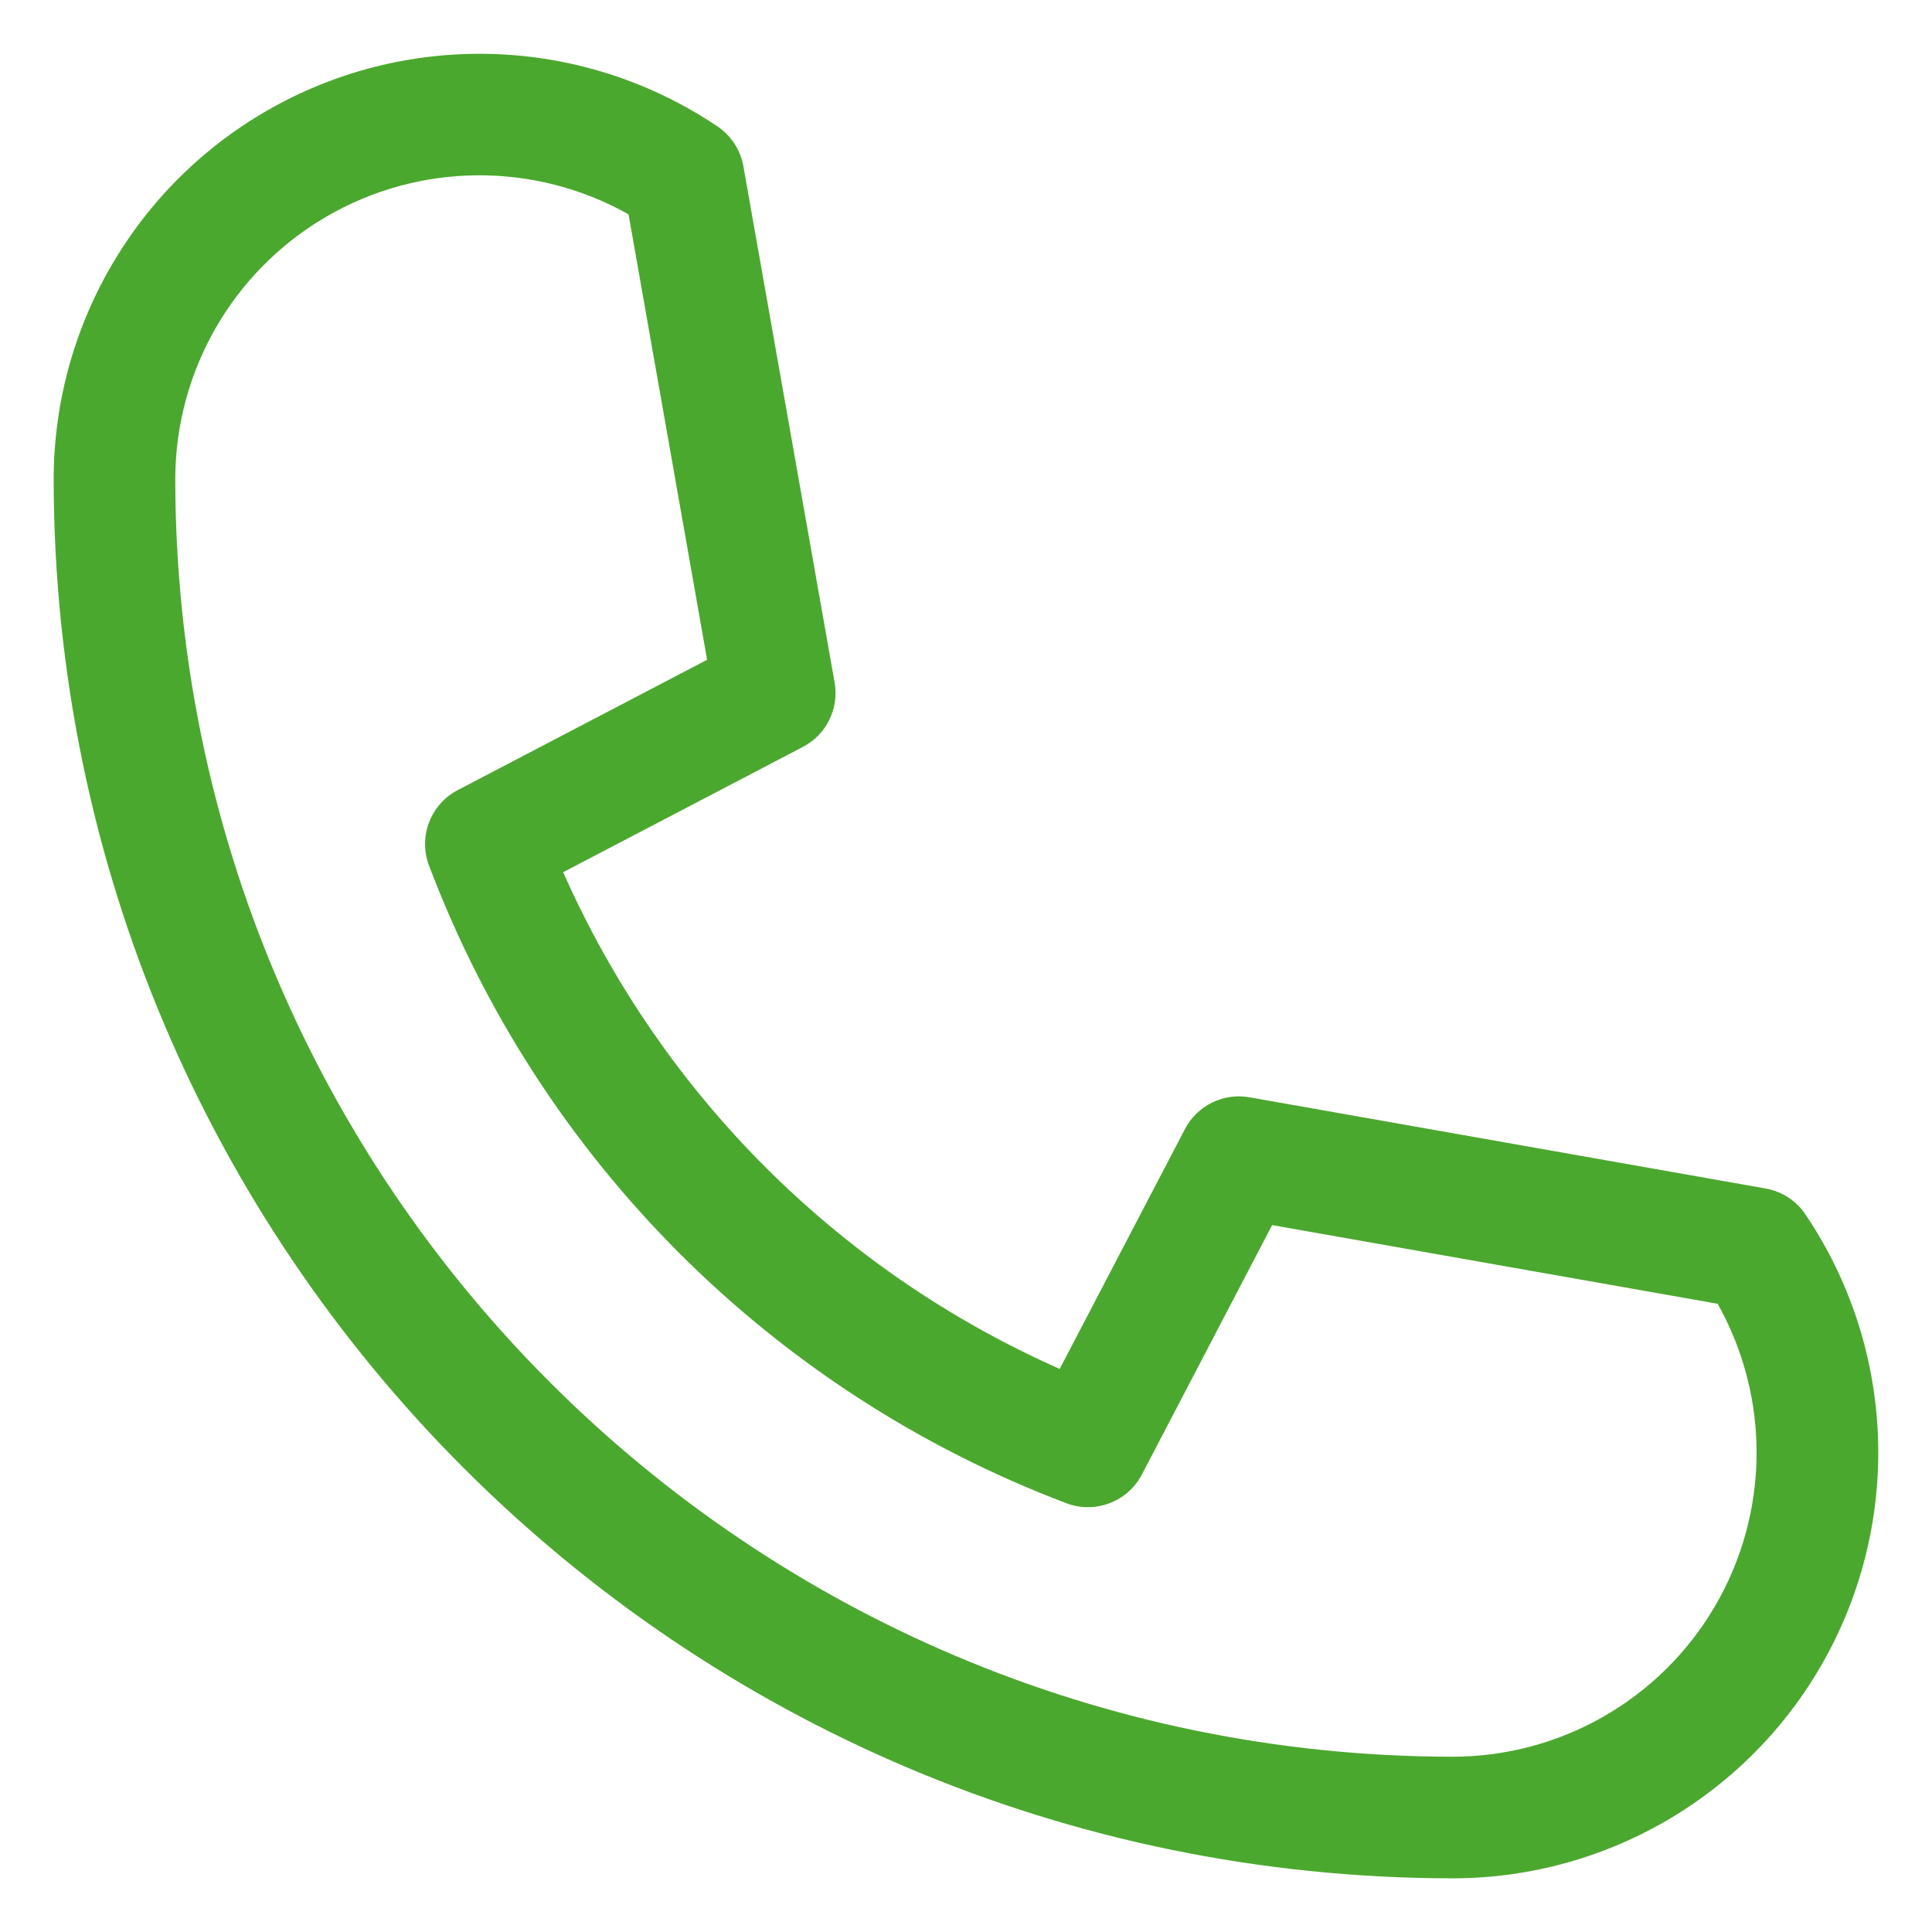
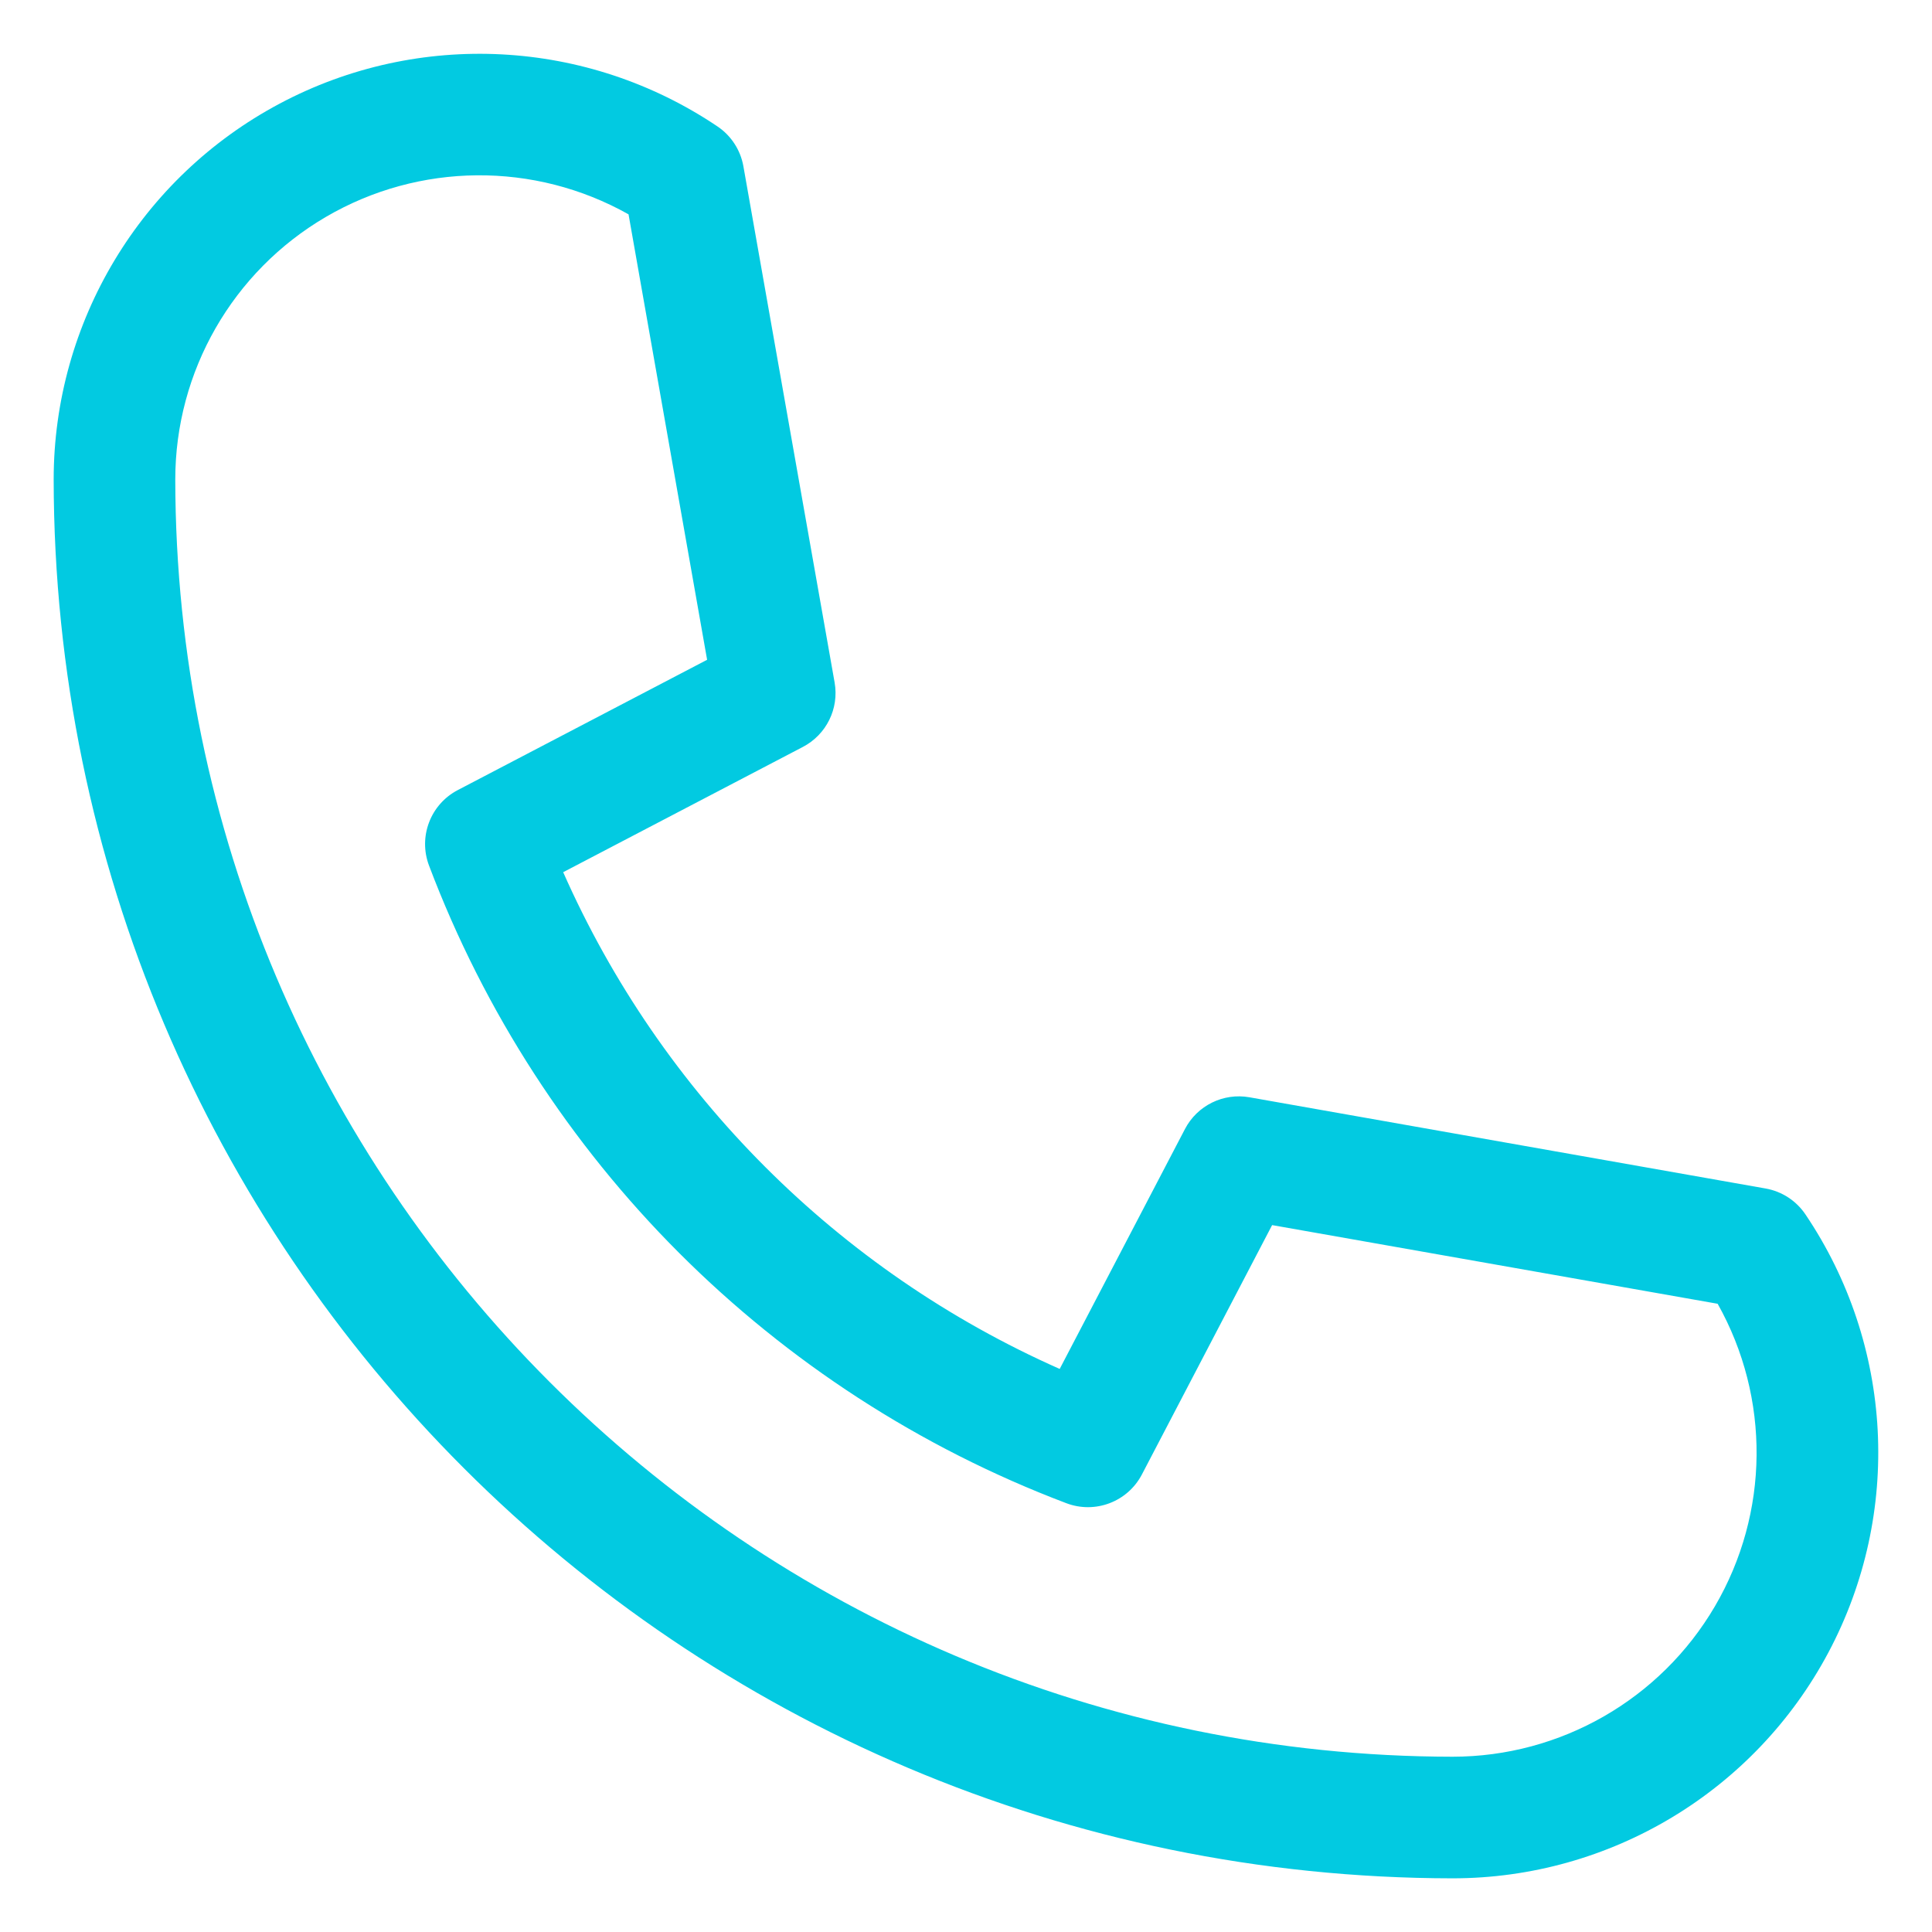
<svg xmlns="http://www.w3.org/2000/svg" width="18" height="18" fill="none">
-   <path d="M16.45 11.073l-4.81-.85a.566.566 0 00-.6.296l-1.167 2.235a9.078 9.078 0 01-4.626-4.628L7.48 6.959a.566.566 0 00.296-.6l-.85-4.81a.566.566 0 00-.24-.37A3.968 3.968 0 00.5 4.466C.508 11.662 6.338 17.492 13.533 17.5a3.967 3.967 0 003.287-6.187.566.566 0 00-.37-.24zm-2.917 5.294c-6.569-.008-11.892-5.331-11.9-11.9a2.834 2.834 0 014.223-2.47l.732 4.15-2.323 1.214a.567.567 0 00-.268.703 10.214 10.214 0 005.938 5.941.567.567 0 00.704-.268l1.213-2.323 4.151.733a2.833 2.833 0 01-2.47 4.22z" fill="#4BA82E" />
+   <path d="M16.45 11.073l-4.81-.85a.566.566 0 00-.6.296l-1.167 2.235a9.078 9.078 0 01-4.626-4.628L7.48 6.959a.566.566 0 00.296-.6l-.85-4.81a.566.566 0 00-.24-.37A3.968 3.968 0 00.5 4.466C.508 11.662 6.338 17.492 13.533 17.5a3.967 3.967 0 003.287-6.187.566.566 0 00-.37-.24zm-2.917 5.294c-6.569-.008-11.892-5.331-11.9-11.9a2.834 2.834 0 014.223-2.47l.732 4.15-2.323 1.214a.567.567 0 00-.268.703 10.214 10.214 0 005.938 5.941.567.567 0 00.704-.268l1.213-2.323 4.151.733a2.833 2.833 0 01-2.47 4.22z" fill="#02CAE1" />
</svg>
